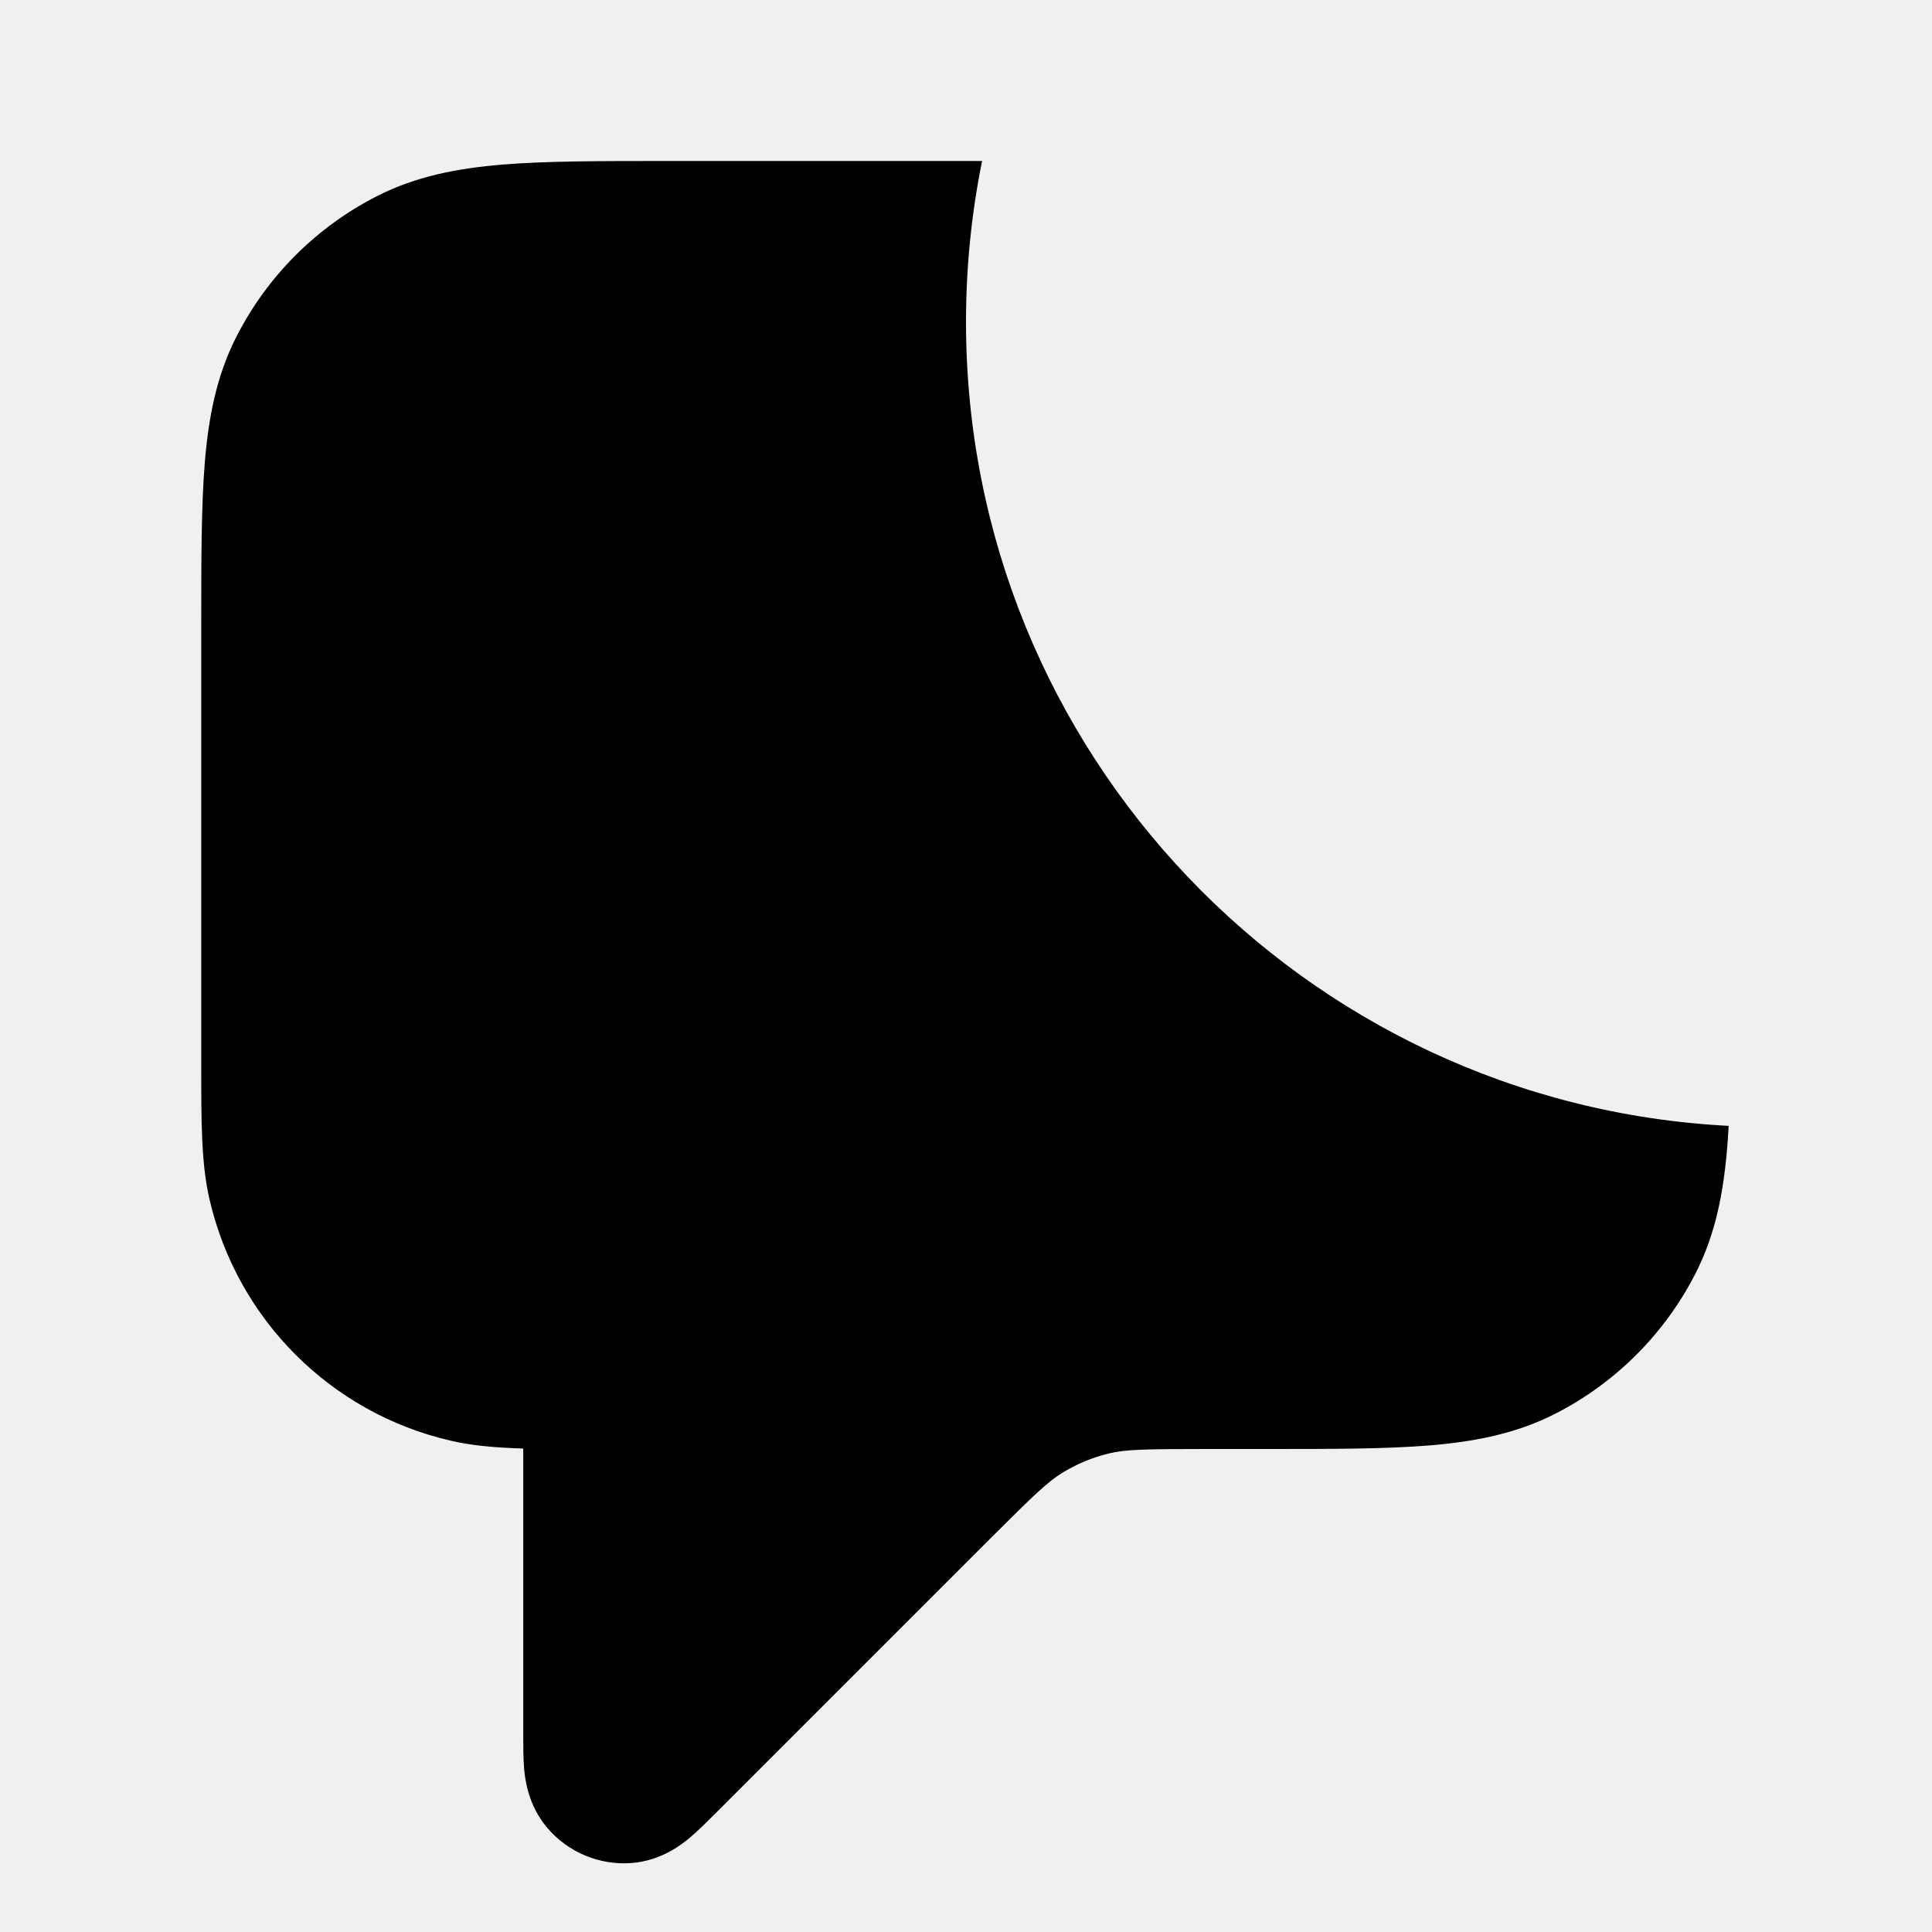
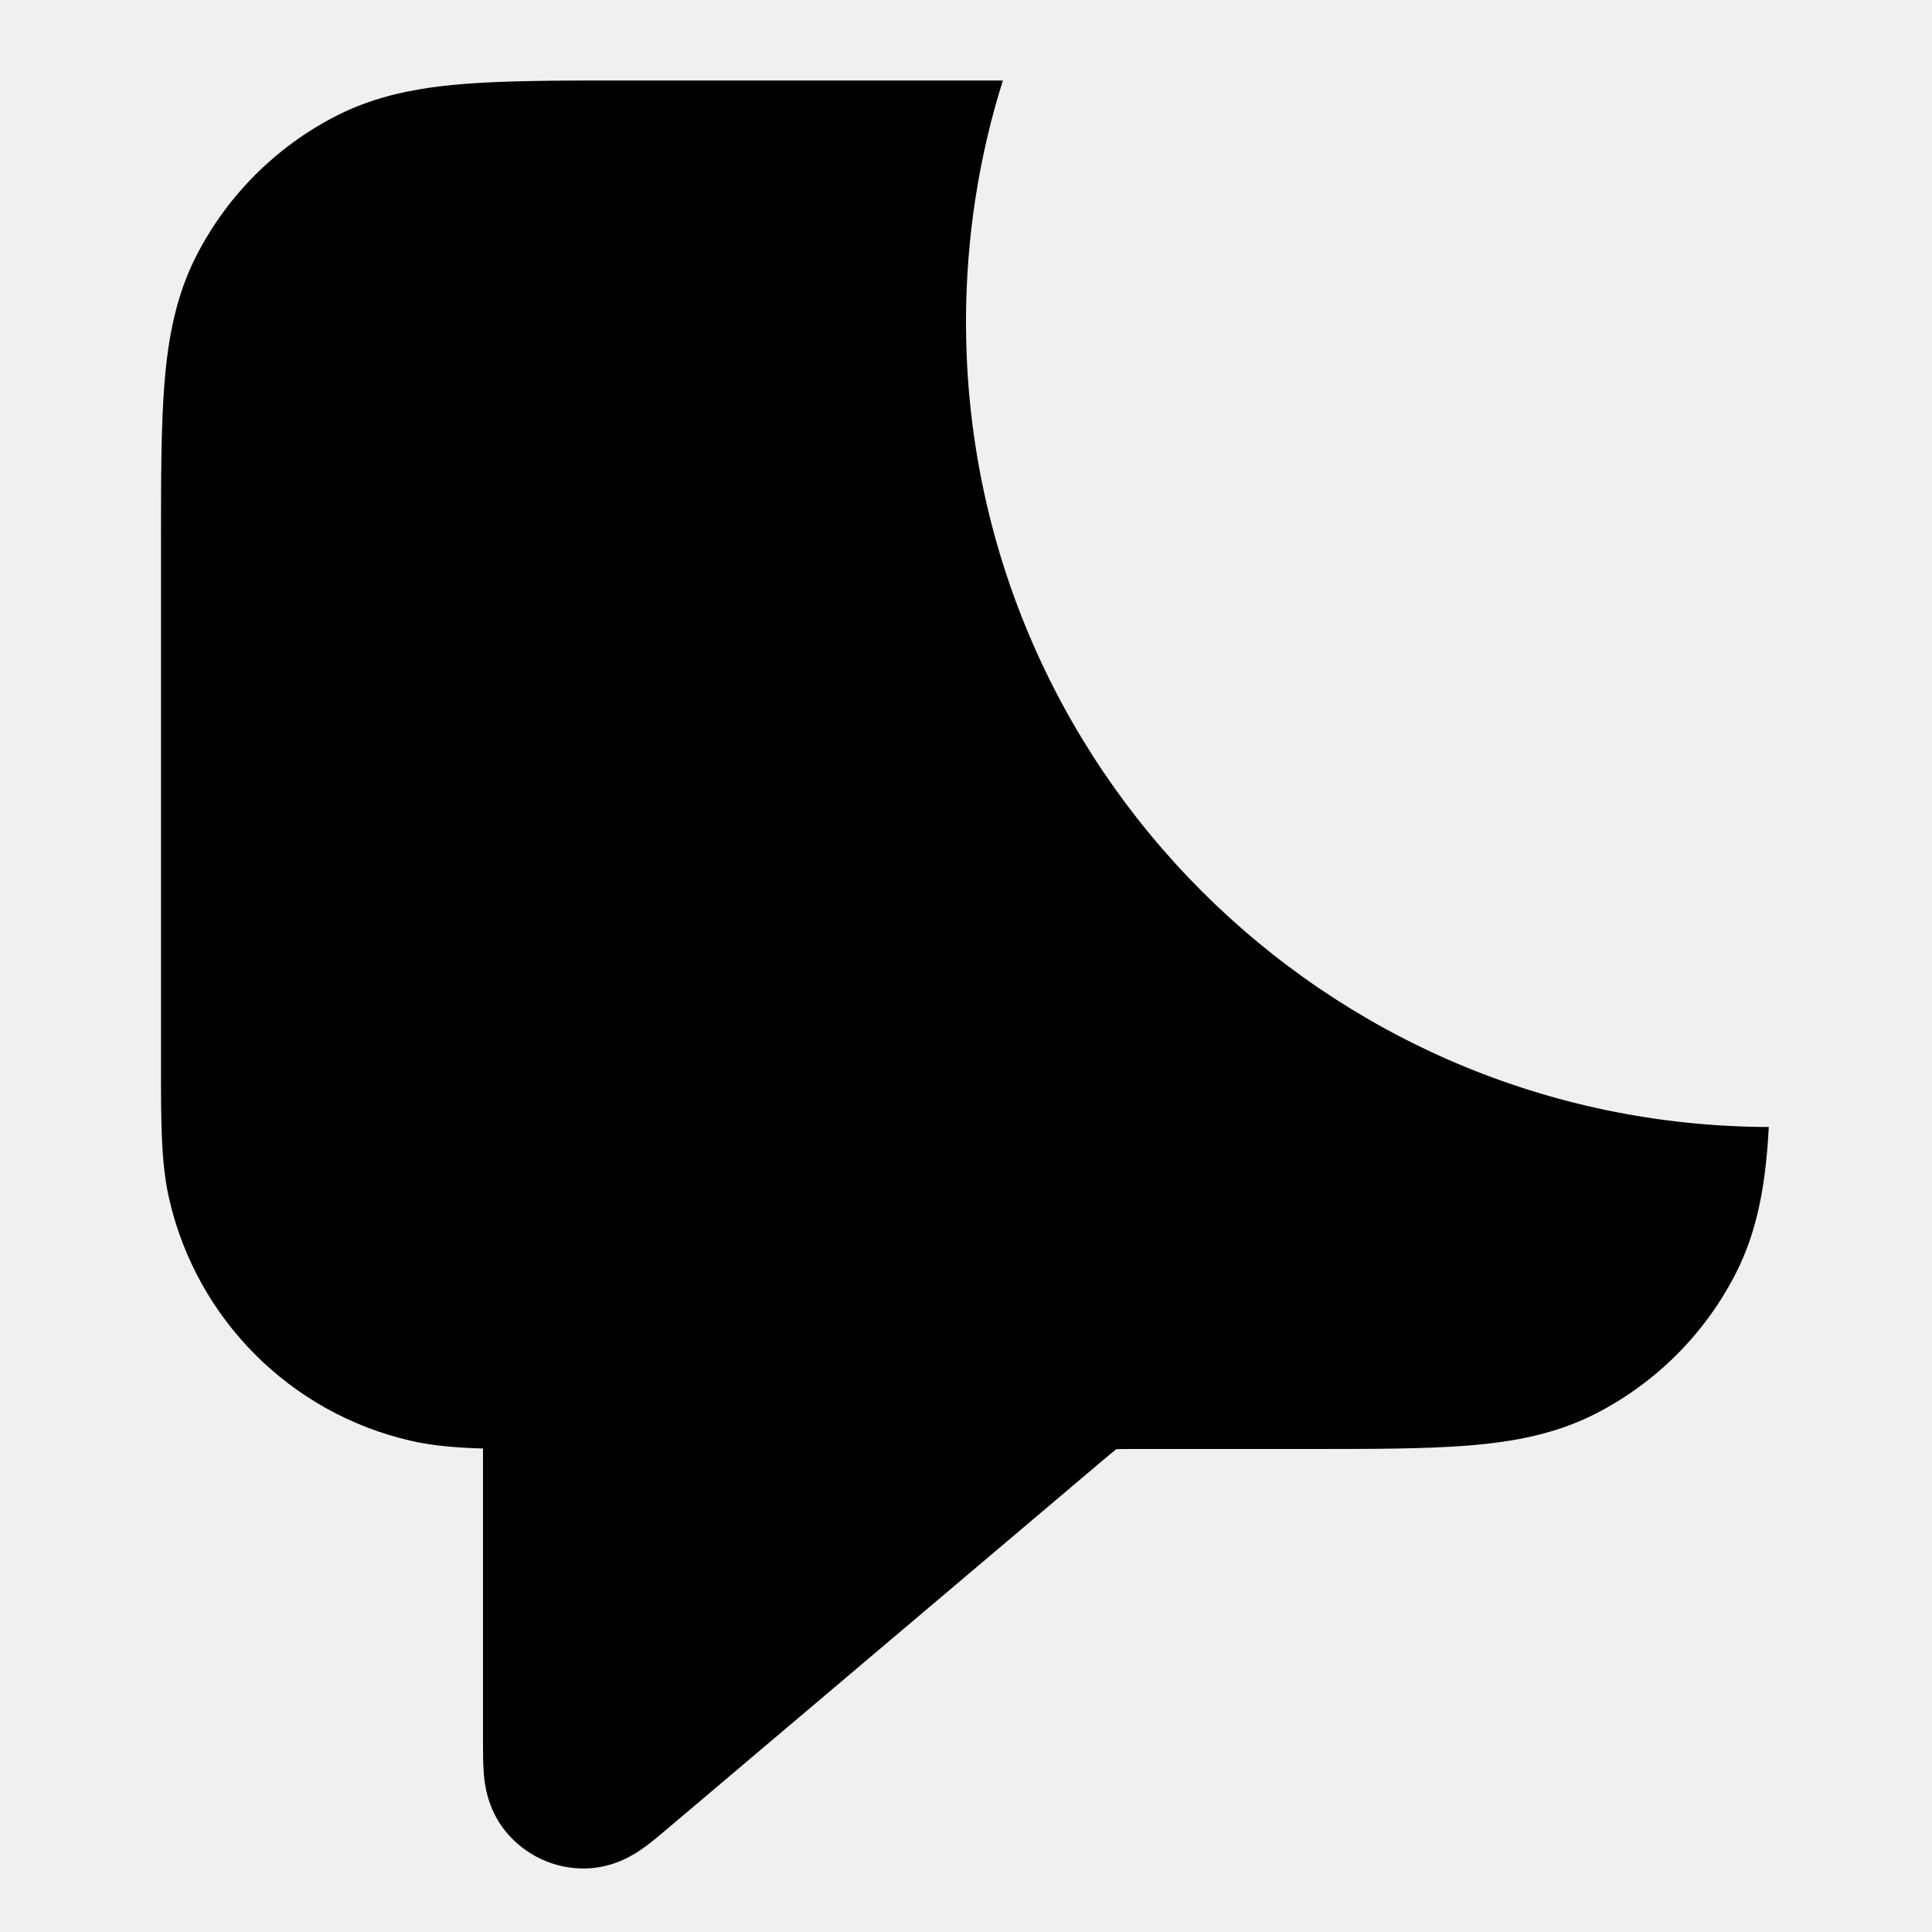
<svg xmlns="http://www.w3.org/2000/svg" width="24" height="24" viewBox="0 0 24 24" fill="none">
  <g clip-path="url(#clip0)">
-     <path fill-rule="evenodd" clip-rule="evenodd" d="M12.2 2C12.069 2.646 12 3.315 12 4C12 9.346 16.195 13.713 21.474 13.986C21.469 14.078 21.463 14.166 21.456 14.252C21.41 14.814 21.311 15.331 21.064 15.816C20.68 16.569 20.069 17.18 19.316 17.564C18.831 17.811 18.314 17.91 17.752 17.956C17.211 18 16.546 18 15.741 18H15.741H14.988C14.207 18 13.979 18.006 13.776 18.055C13.572 18.104 13.377 18.185 13.198 18.295C13.019 18.404 12.854 18.561 12.301 19.113L8.89 22.524L8.871 22.543L8.871 22.543C8.781 22.633 8.672 22.742 8.572 22.826C8.49 22.895 8.23 23.113 7.848 23.143C7.449 23.174 7.059 23.012 6.8 22.708C6.551 22.417 6.521 22.08 6.511 21.973C6.5 21.843 6.5 21.688 6.5 21.561L6.5 21.534V17.994C6.159 17.984 5.865 17.959 5.596 17.896C4.109 17.552 2.949 16.391 2.604 14.904C2.499 14.455 2.5 13.941 2.5 13.249L2.5 13.129L2.5 7.759C2.5 6.954 2.5 6.289 2.544 5.748C2.59 5.186 2.689 4.669 2.936 4.184C3.319 3.431 3.931 2.819 4.684 2.436C5.169 2.189 5.686 2.09 6.248 2.044C6.789 2 7.454 2 8.259 2H8.259H12.2Z" fill="black" />
+     <path fill-rule="evenodd" clip-rule="evenodd" d="M12.458 1C12.16 1.947 12 2.955 12 4C12 9.514 16.462 13.985 21.973 14C21.968 14.087 21.962 14.171 21.956 14.252C21.91 14.814 21.811 15.331 21.564 15.816C21.18 16.569 20.569 17.18 19.816 17.564C19.331 17.811 18.814 17.91 18.252 17.956C17.711 18 17.046 18 16.241 18H14.086C13.97 18 13.912 18 13.87 18.002L13.867 18.002L13.865 18.004C13.832 18.03 13.787 18.067 13.698 18.142L8.285 22.722L8.285 22.722C8.198 22.796 8.088 22.89 7.986 22.961C7.894 23.026 7.636 23.203 7.275 23.211C6.89 23.219 6.523 23.048 6.28 22.749C6.052 22.469 6.021 22.157 6.011 22.045C6 21.921 6 21.777 6 21.662L6 17.994C5.659 17.984 5.365 17.959 5.096 17.896C3.609 17.552 2.449 16.391 2.104 14.904C1.999 14.455 2 13.941 2 13.249L2 6.759C2 5.954 2 5.289 2.044 4.748C2.09 4.186 2.189 3.669 2.436 3.184C2.819 2.431 3.431 1.819 4.184 1.436C4.669 1.189 5.186 1.09 5.748 1.044C6.289 1 6.954 1 7.759 1H7.759H12.458Z" fill="black" />
  </g>
  <defs>
    <clipPath id="clip0">
      <rect width="24" height="24" fill="white" />
    </clipPath>
  </defs>
</svg>
